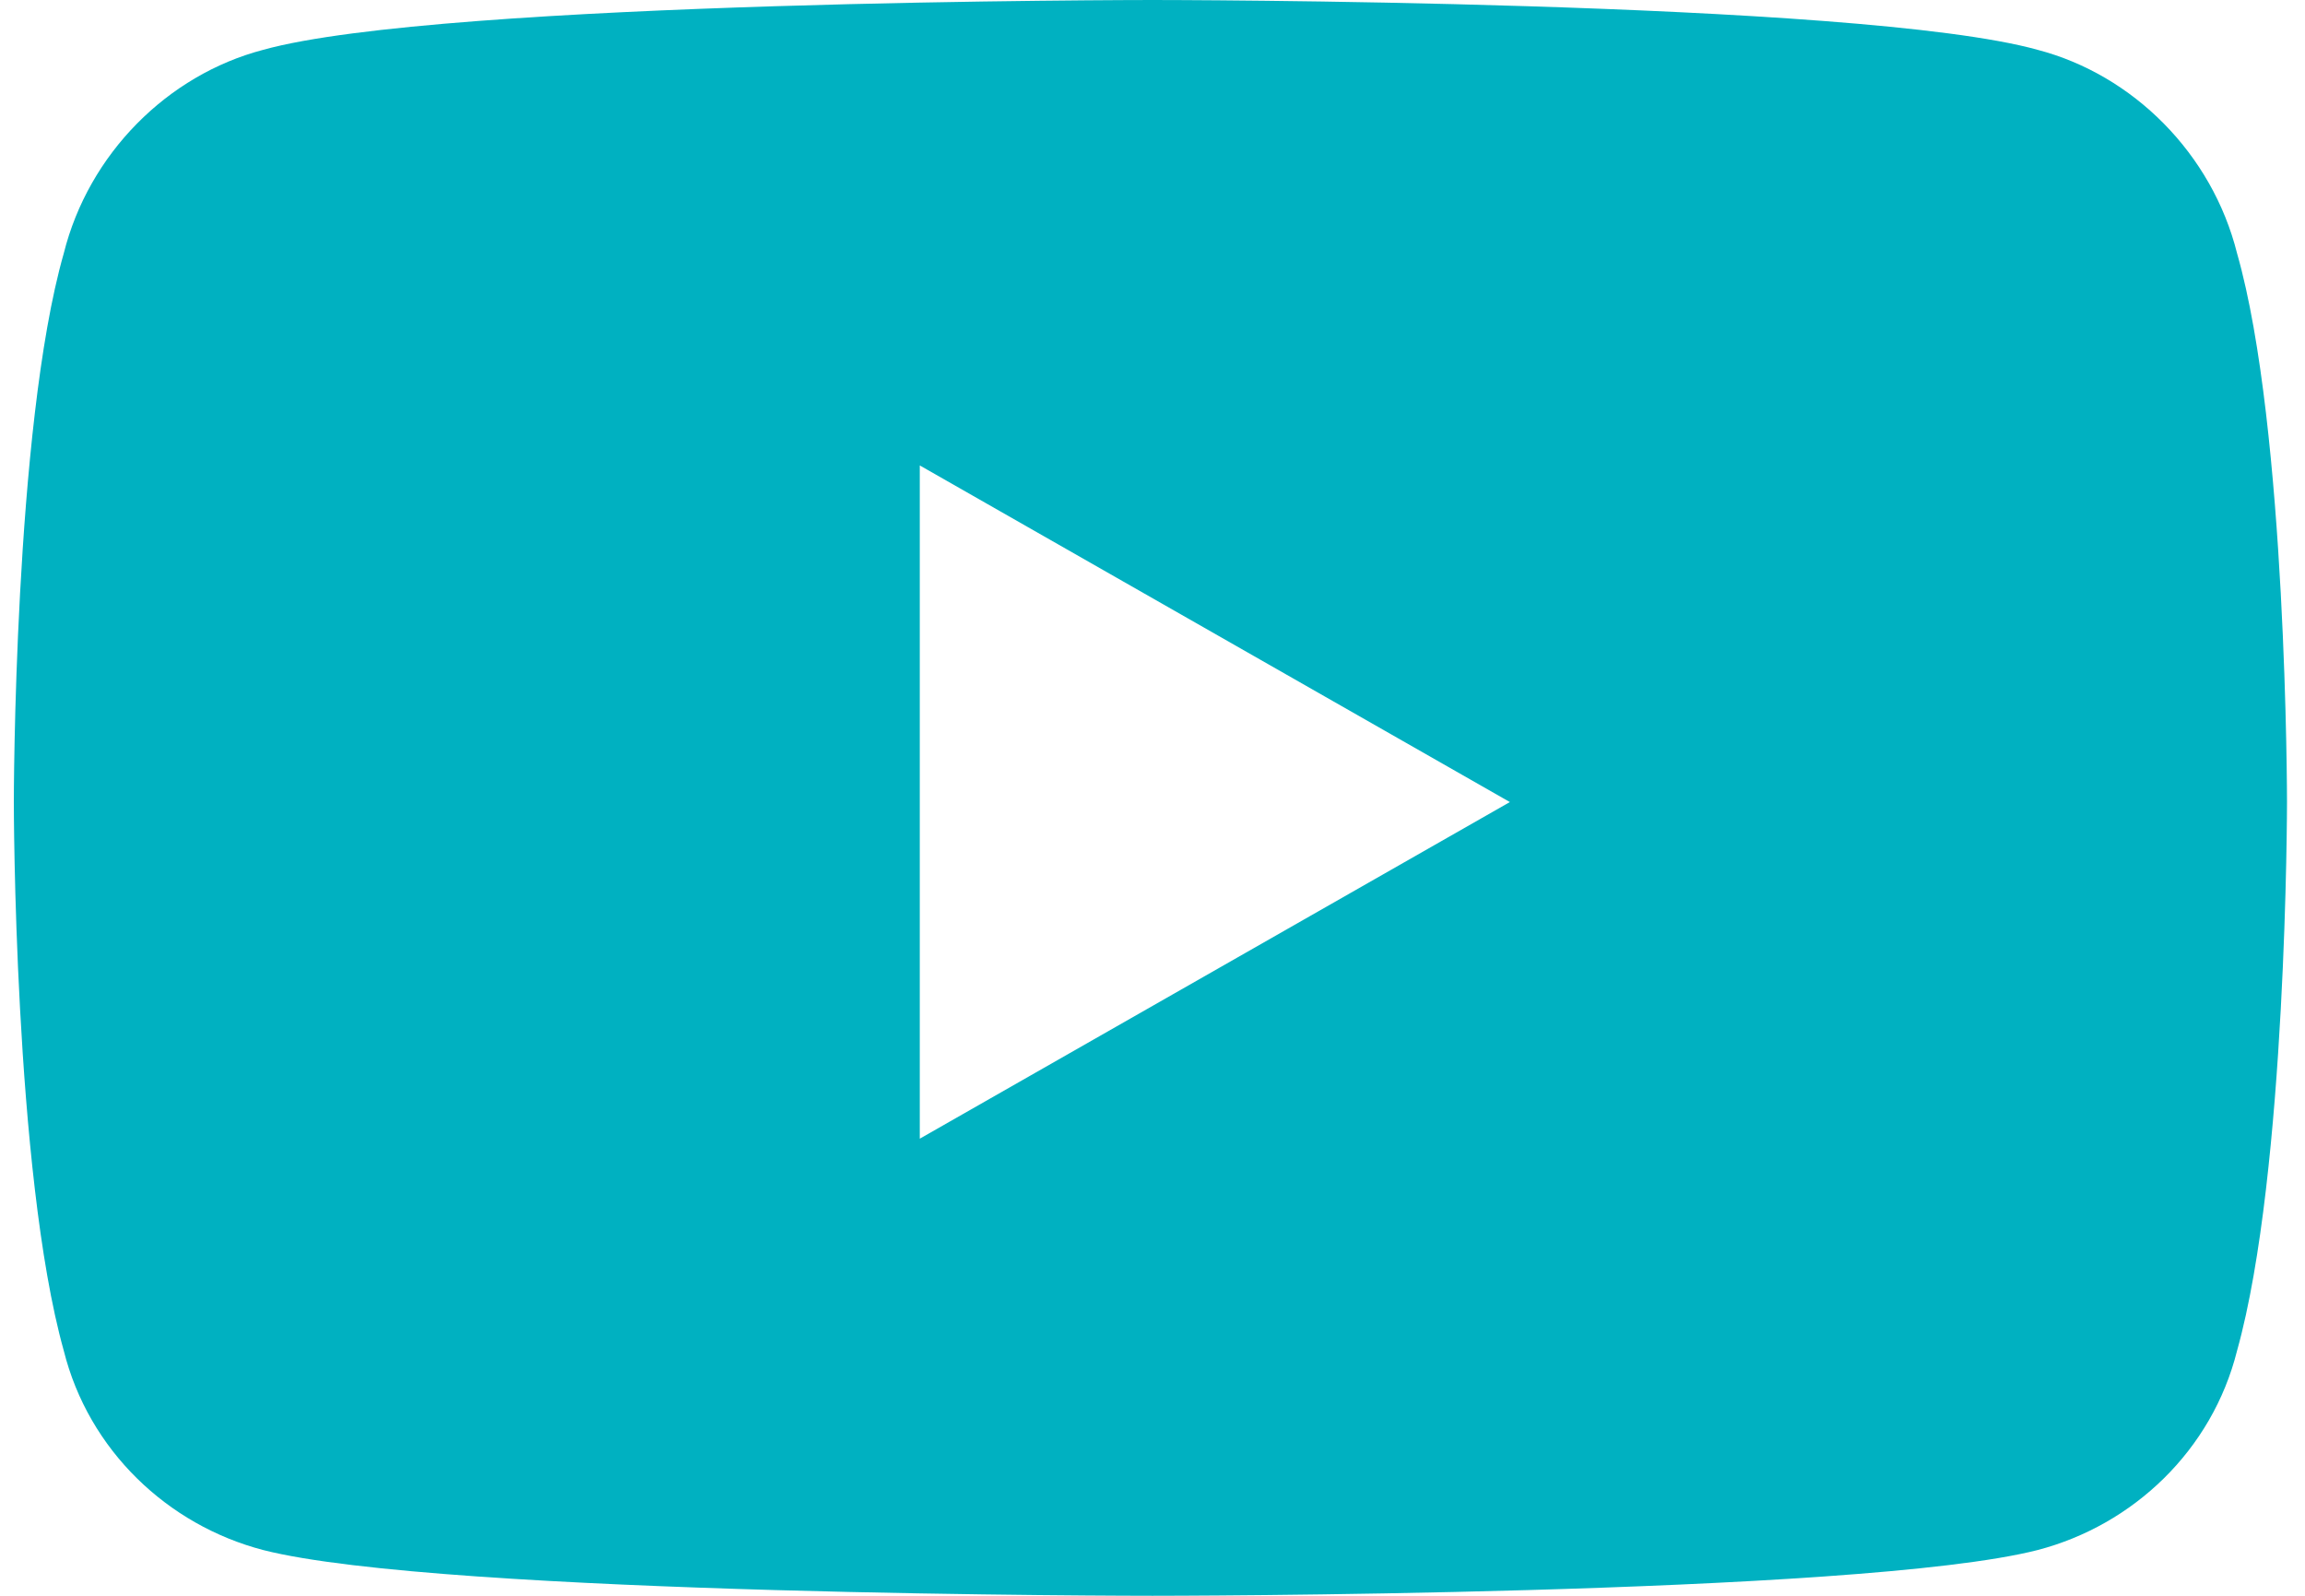
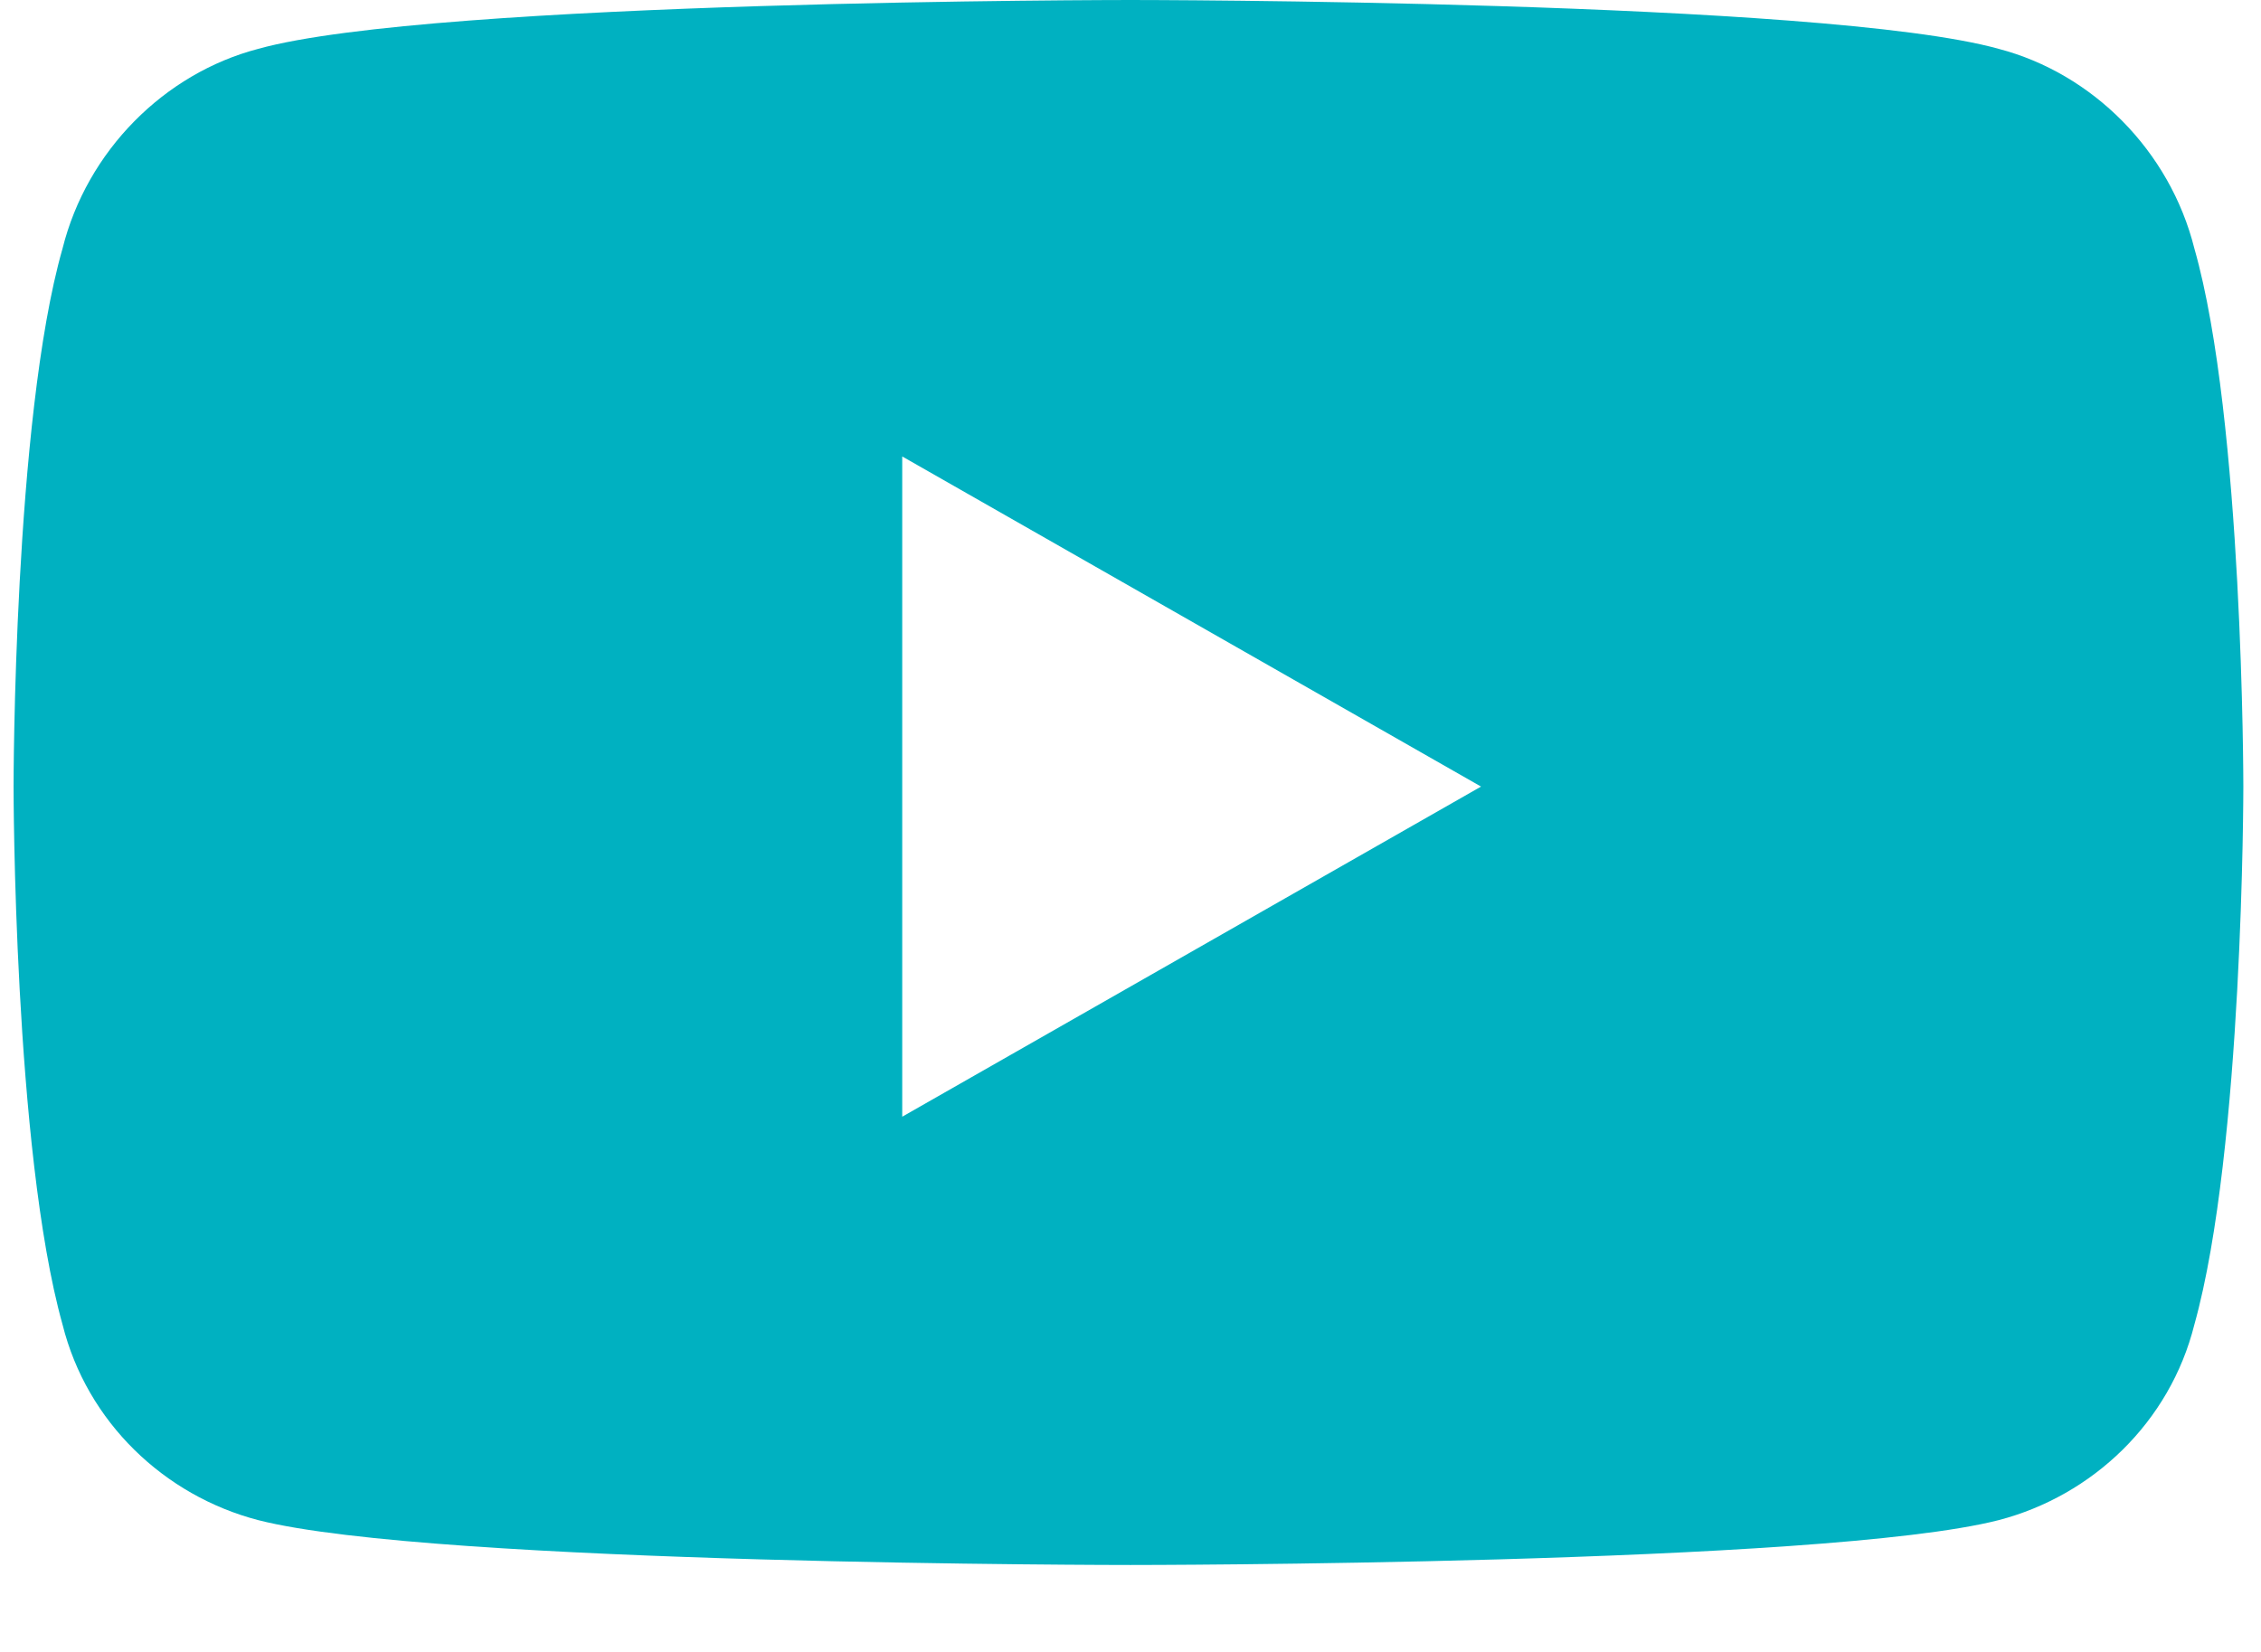
- <svg xmlns="http://www.w3.org/2000/svg" width="26" height="18" viewBox="0 0 26 18" fill="none">
+ <svg xmlns="http://www.w3.org/2000/svg" width="26" height="19" viewBox="0 0 26 19" fill="none">
  <path d="M25.234 2.859C24.953 1.734 24.062 0.844 22.984 0.562C20.969 0 13 0 13 0C13 0 4.984 0 2.969 0.562C1.891 0.844 1 1.734 0.719 2.859C0.156 4.828 0.156 9.047 0.156 9.047C0.156 9.047 0.156 13.219 0.719 15.234C1 16.359 1.891 17.203 2.969 17.484C4.984 18 13 18 13 18C13 18 20.969 18 22.984 17.484C24.062 17.203 24.953 16.359 25.234 15.234C25.797 13.219 25.797 9.047 25.797 9.047C25.797 9.047 25.797 4.828 25.234 2.859ZM10.375 12.844V5.25L17.031 9.047L10.375 12.844Z" fill="#00B1C1" />
</svg>
